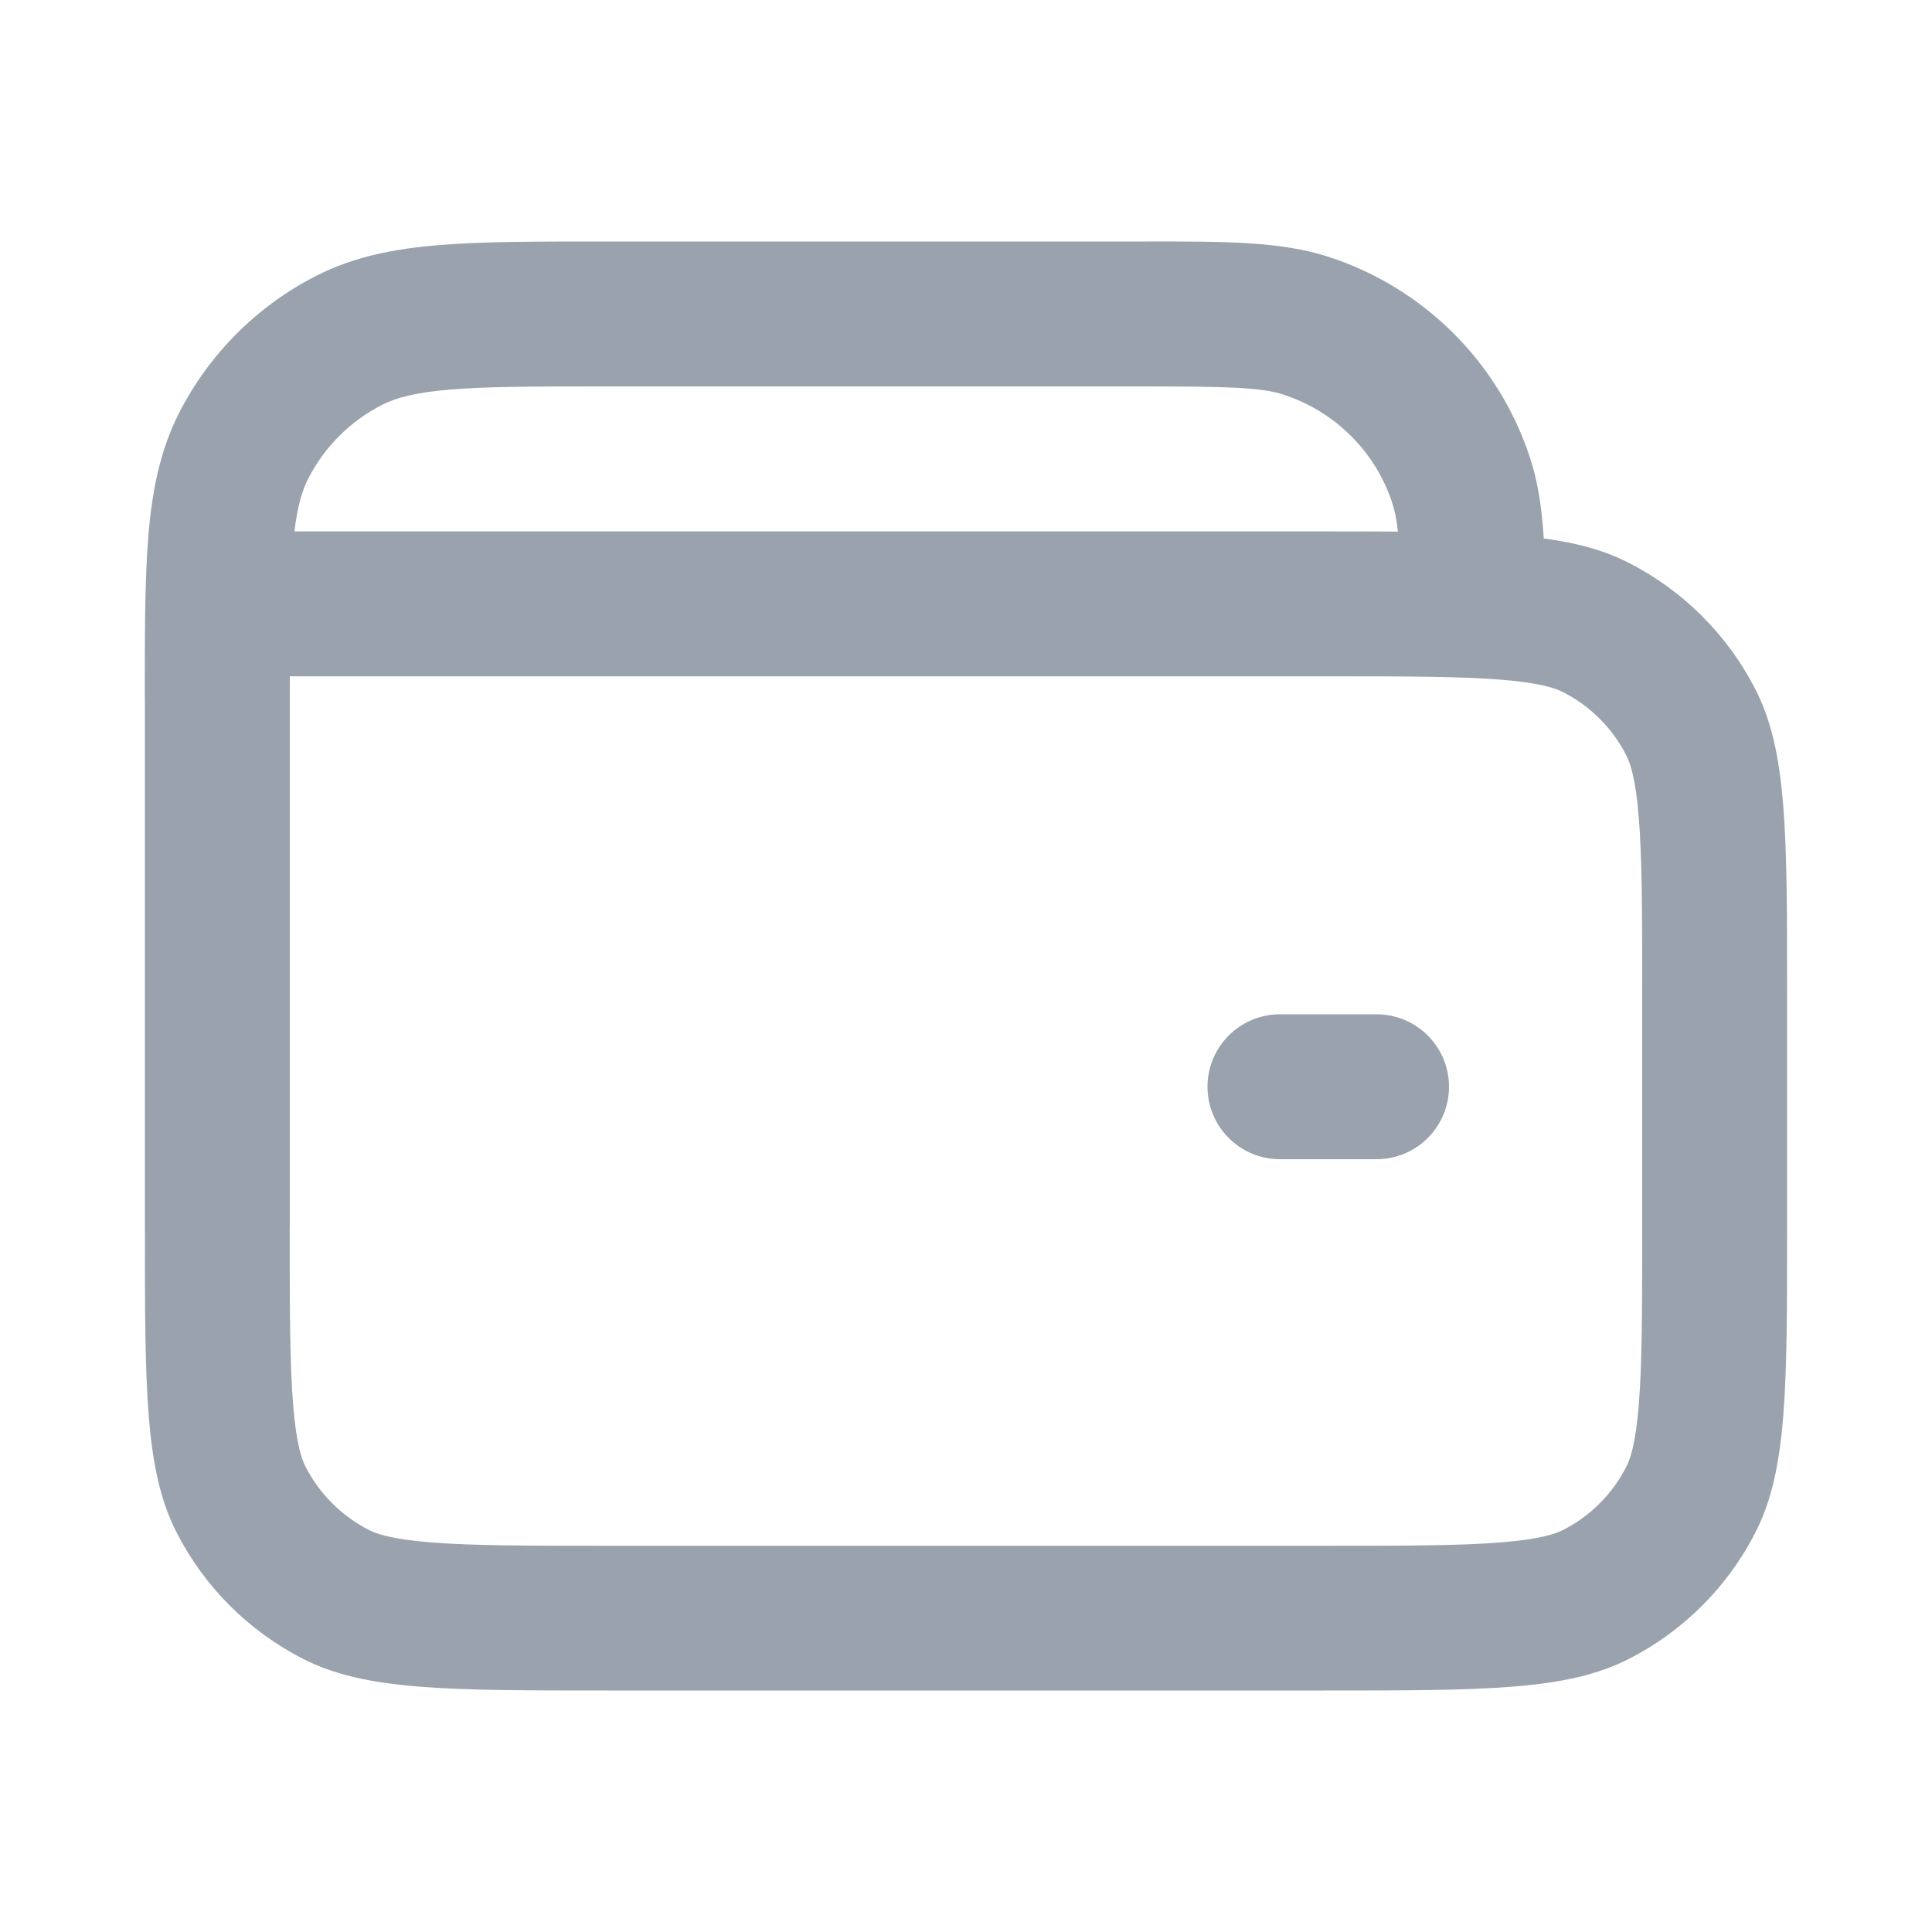
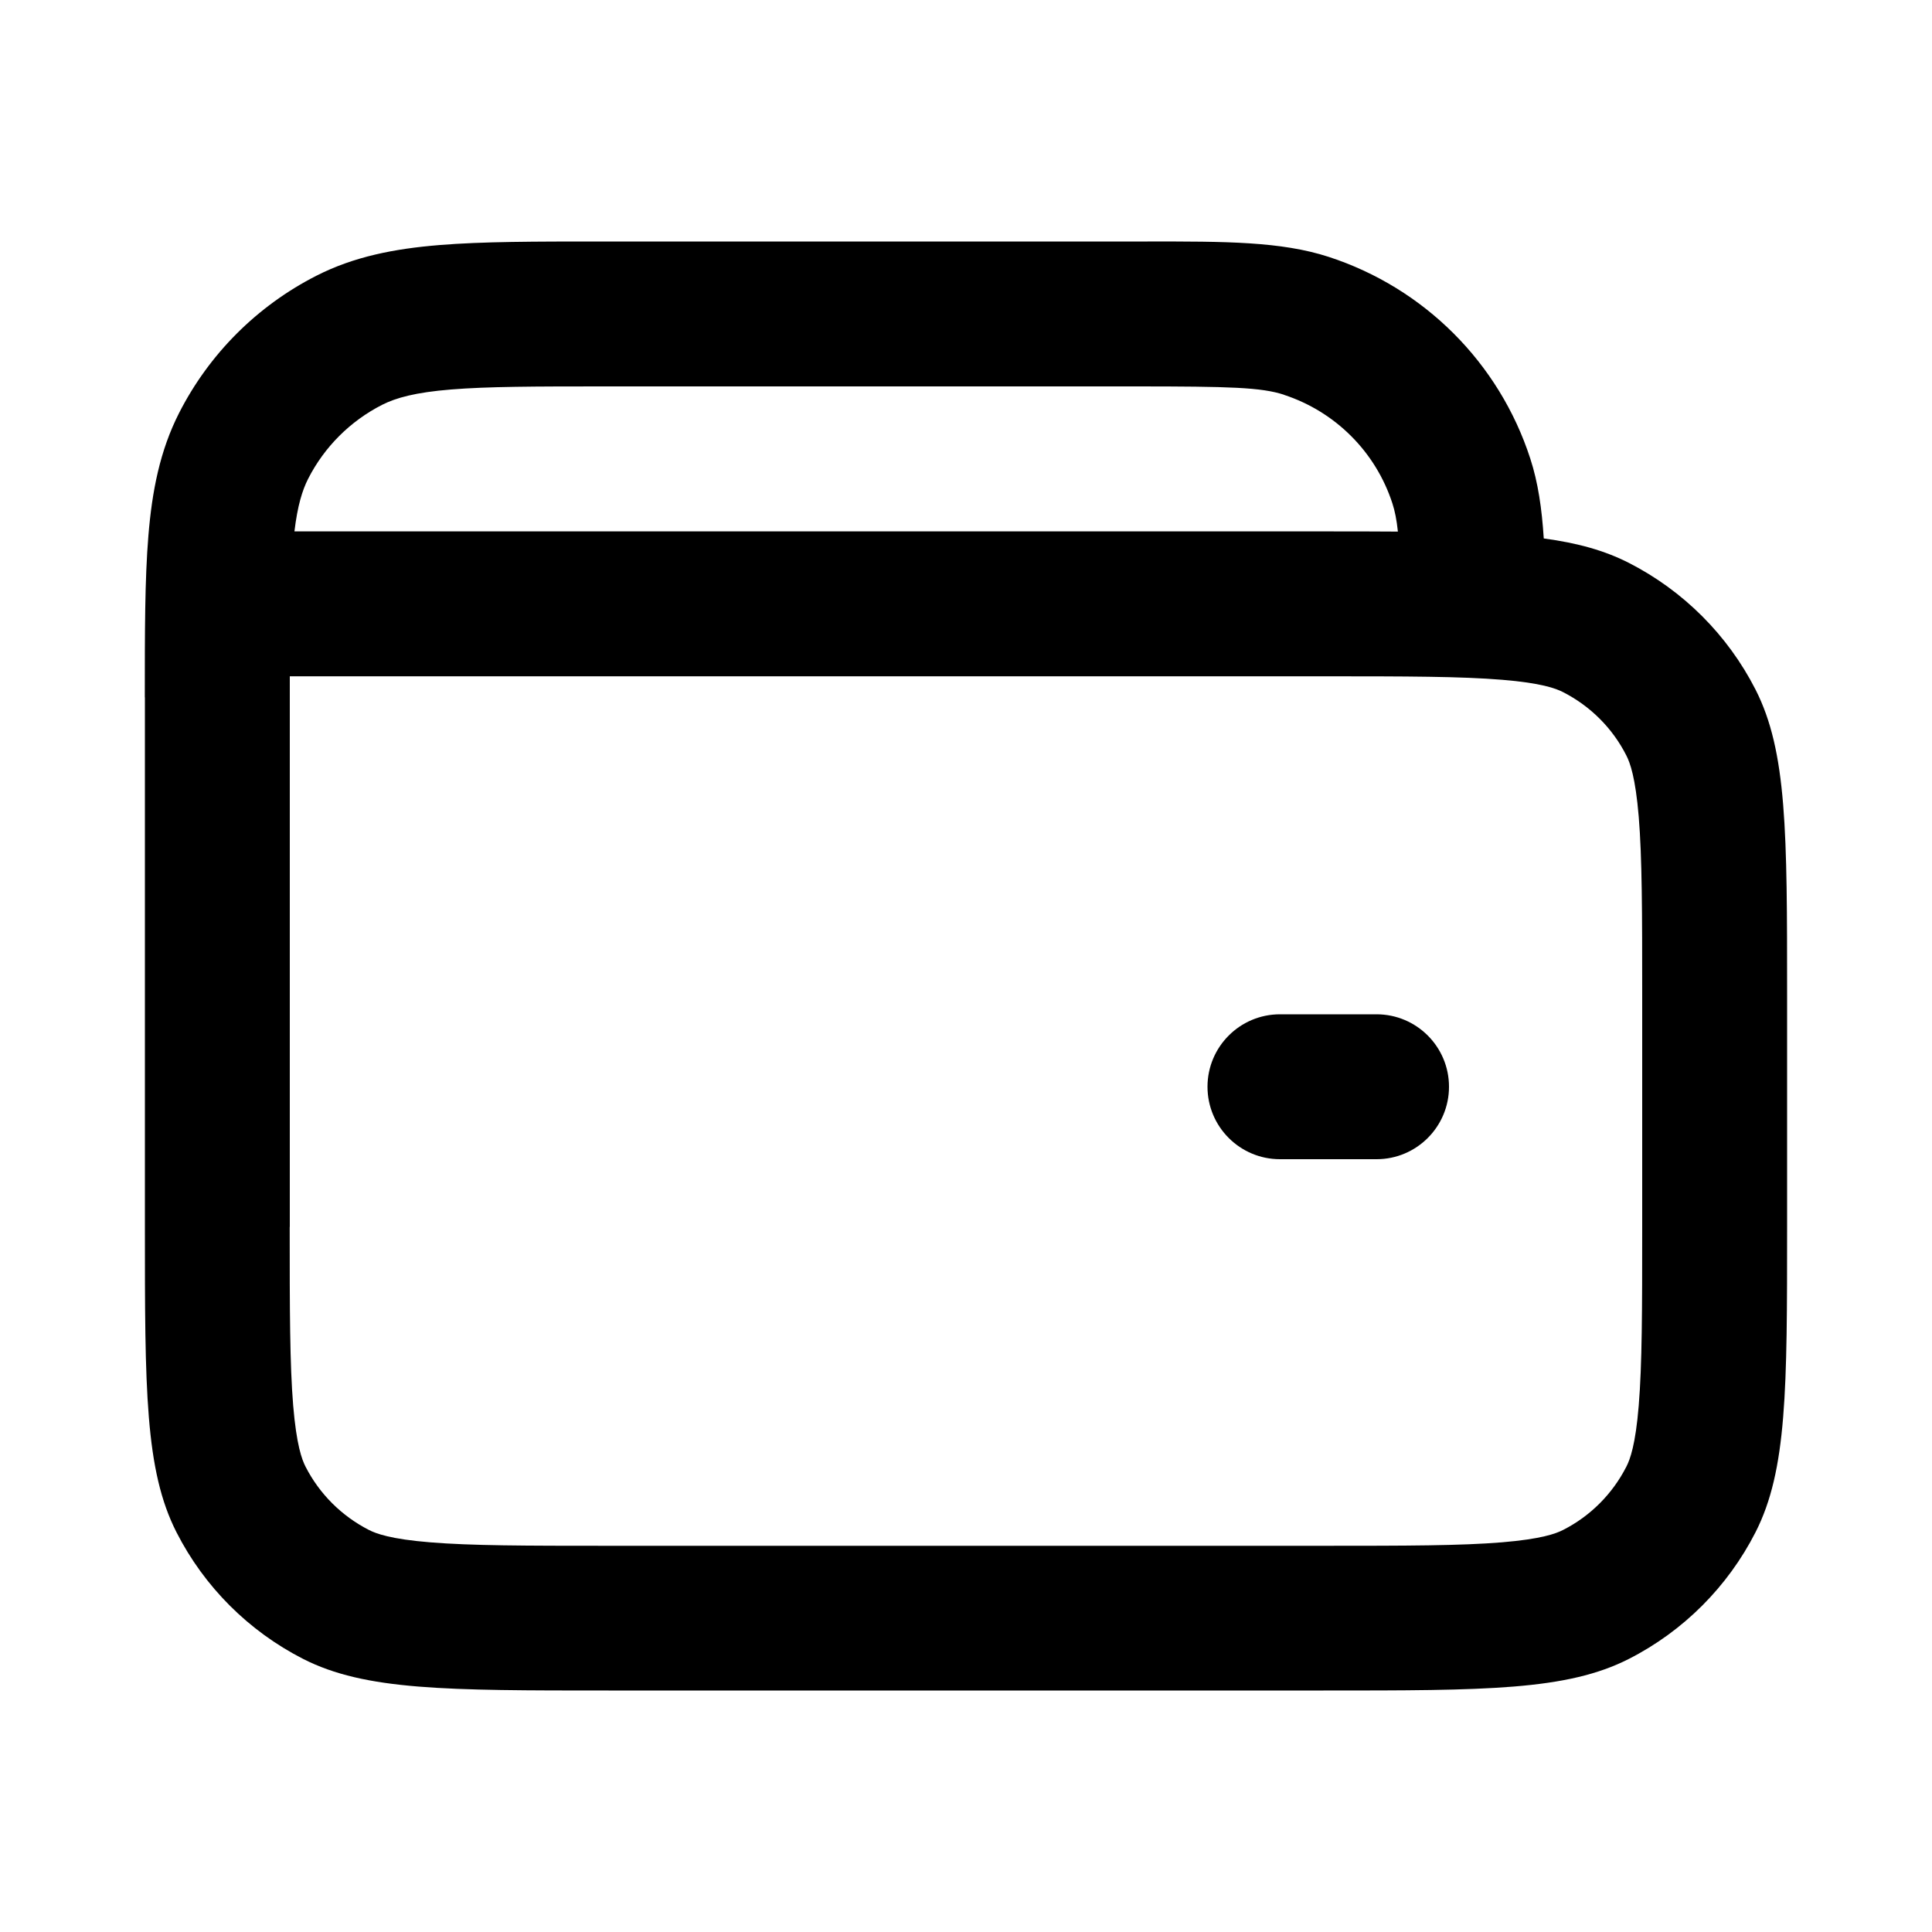
<svg xmlns="http://www.w3.org/2000/svg" fill="none" height="20" viewBox="0 0 20 20" width="20">
-   <path clip-rule="evenodd" d="m13.291 4.086c-.235-.076-.552-.086-1.541-.086h-5.5c-.712 0-1.202.001-1.581.032-.37.03-.57.086-.714.159-.329.168-.597.435-.765.765-.061.12-.11.279-.142.545.066-0.0.137-0.0.212-0h10.44c.279 0 .535 0 .771.002-.013-.122-.031-.212-.057-.292-.173-.533-.591-.95-1.123-1.124zm-10.291 8.614v-2.7-2.75-.013c0-.089 0-.167 0-.236.076-0.0.161-0.0.26-0h10.44c.865 0 1.423.001 1.848.036.407.033.559.09.633.128.282.144.512.373.655.656.038.074.094.225.128.633.035.425.036.983.036 1.848v2.4c0 .865-.001 1.423-.036 1.848-.033.407-.09.559-.128.633-.144.282-.373.512-.655.655-.074.038-.225.094-.633.128-.425.035-.983.036-1.848.036h-7.4c-.865 0-1.423-.001-1.848-.036-.407-.033-.559-.09-.633-.128-.282-.144-.512-.373-.656-.655-.038-.074-.094-.225-.128-.633-.035-.425-.036-.983-.036-1.848zm-1.5-5.481v.041 2.74 2.7c0 1.68 0 2.52.327 3.162.288.565.747 1.023 1.311 1.311.642.327 1.482.327 3.162.327h7.4c1.68 0 2.52 0 3.162-.327.565-.288 1.023-.747 1.311-1.311.327-.642.327-1.482.327-3.162v-2.4c0-1.68 0-2.52-.327-3.162-.288-.564-.747-1.023-1.311-1.311-.251-.128-.531-.206-.881-.253-.02-.31-.059-.58-.14-.828-.321-.989-1.097-1.765-2.087-2.087-.492-.16-1.071-.16-1.875-.159l-.13 0h-5.531c-.673-0-1.224-0-1.672.037-.463.038-.882.119-1.272.318-.612.312-1.109.809-1.42 1.42-.199.391-.28.809-.318 1.272-.037.448-.037.998-.037 1.672zm11.75 3.281c-.414 0-.75.336-.75.75s.336.75.75.75h1c.414 0 .75-.336.75-.75s-.336-.75-.75-.75z" fill="#99a2ad" fill-rule="evenodd" />
+   <path clip-rule="evenodd" d="m13.291 4.086c-.235-.076-.552-.086-1.541-.086h-5.5c-.712 0-1.202.001-1.581.032-.37.03-.57.086-.714.159-.329.168-.597.435-.765.765-.061.12-.11.279-.142.545.066-0.0.137-0.0.212-0h10.44c.279 0 .535 0 .771.002-.013-.122-.031-.212-.057-.292-.173-.533-.591-.95-1.123-1.124zm-10.291 8.614v-2.7-2.75-.013c0-.089 0-.167 0-.236.076-0.0.161-0.0.26-0h10.44c.865 0 1.423.001 1.848.036.407.033.559.09.633.128.282.144.512.373.655.656.038.074.094.225.128.633.035.425.036.983.036 1.848v2.4c0 .865-.001 1.423-.036 1.848-.033.407-.09.559-.128.633-.144.282-.373.512-.655.655-.074.038-.225.094-.633.128-.425.035-.983.036-1.848.036h-7.4c-.865 0-1.423-.001-1.848-.036-.407-.033-.559-.09-.633-.128-.282-.144-.512-.373-.656-.655-.038-.074-.094-.225-.128-.633-.035-.425-.036-.983-.036-1.848zm-1.5-5.481v.041 2.74 2.7c0 1.68 0 2.52.327 3.162.288.565.747 1.023 1.311 1.311.642.327 1.482.327 3.162.327h7.4c1.68 0 2.52 0 3.162-.327.565-.288 1.023-.747 1.311-1.311.327-.642.327-1.482.327-3.162v-2.4c0-1.68 0-2.52-.327-3.162-.288-.564-.747-1.023-1.311-1.311-.251-.128-.531-.206-.881-.253-.02-.31-.059-.58-.14-.828-.321-.989-1.097-1.765-2.087-2.087-.492-.16-1.071-.16-1.875-.159l-.13 0h-5.531c-.673-0-1.224-0-1.672.037-.463.038-.882.119-1.272.318-.612.312-1.109.809-1.42 1.42-.199.391-.28.809-.318 1.272-.037.448-.037.998-.037 1.672zm11.75 3.281c-.414 0-.75.336-.75.75s.336.75.75.75h1c.414 0 .75-.336.75-.75s-.336-.75-.75-.75z" fill="currentColor" fill-rule="evenodd" />
</svg>
